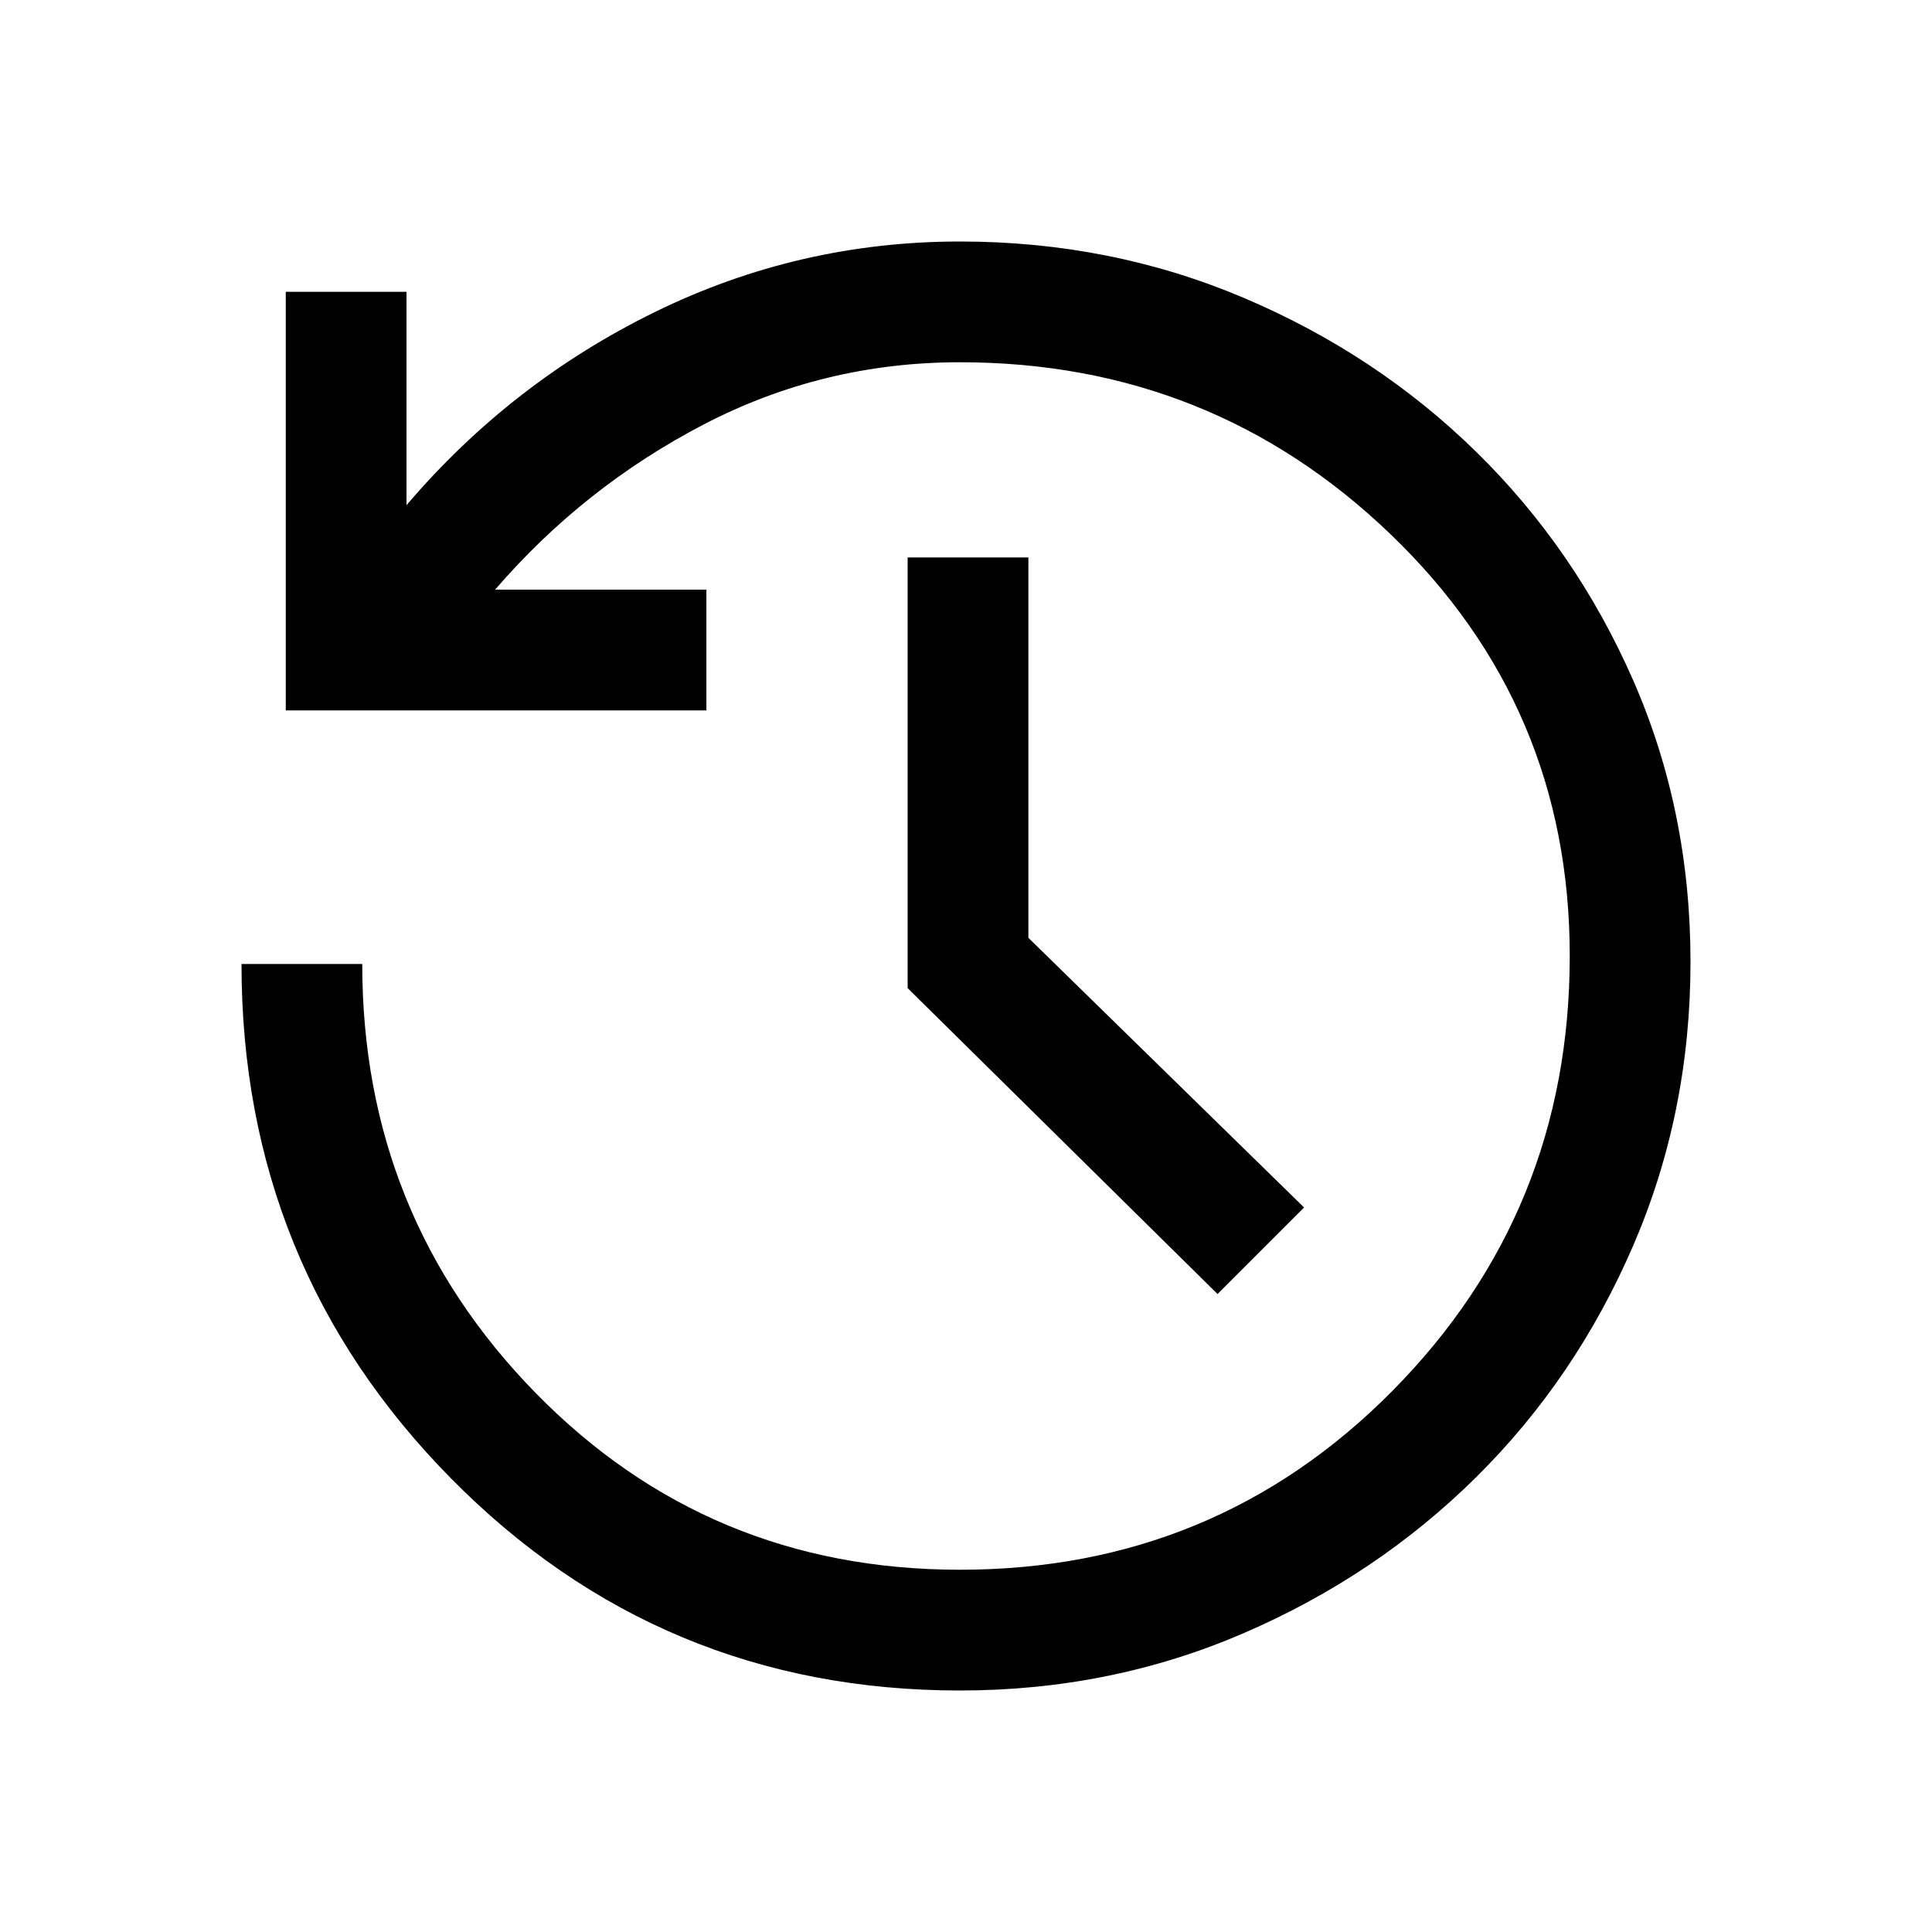
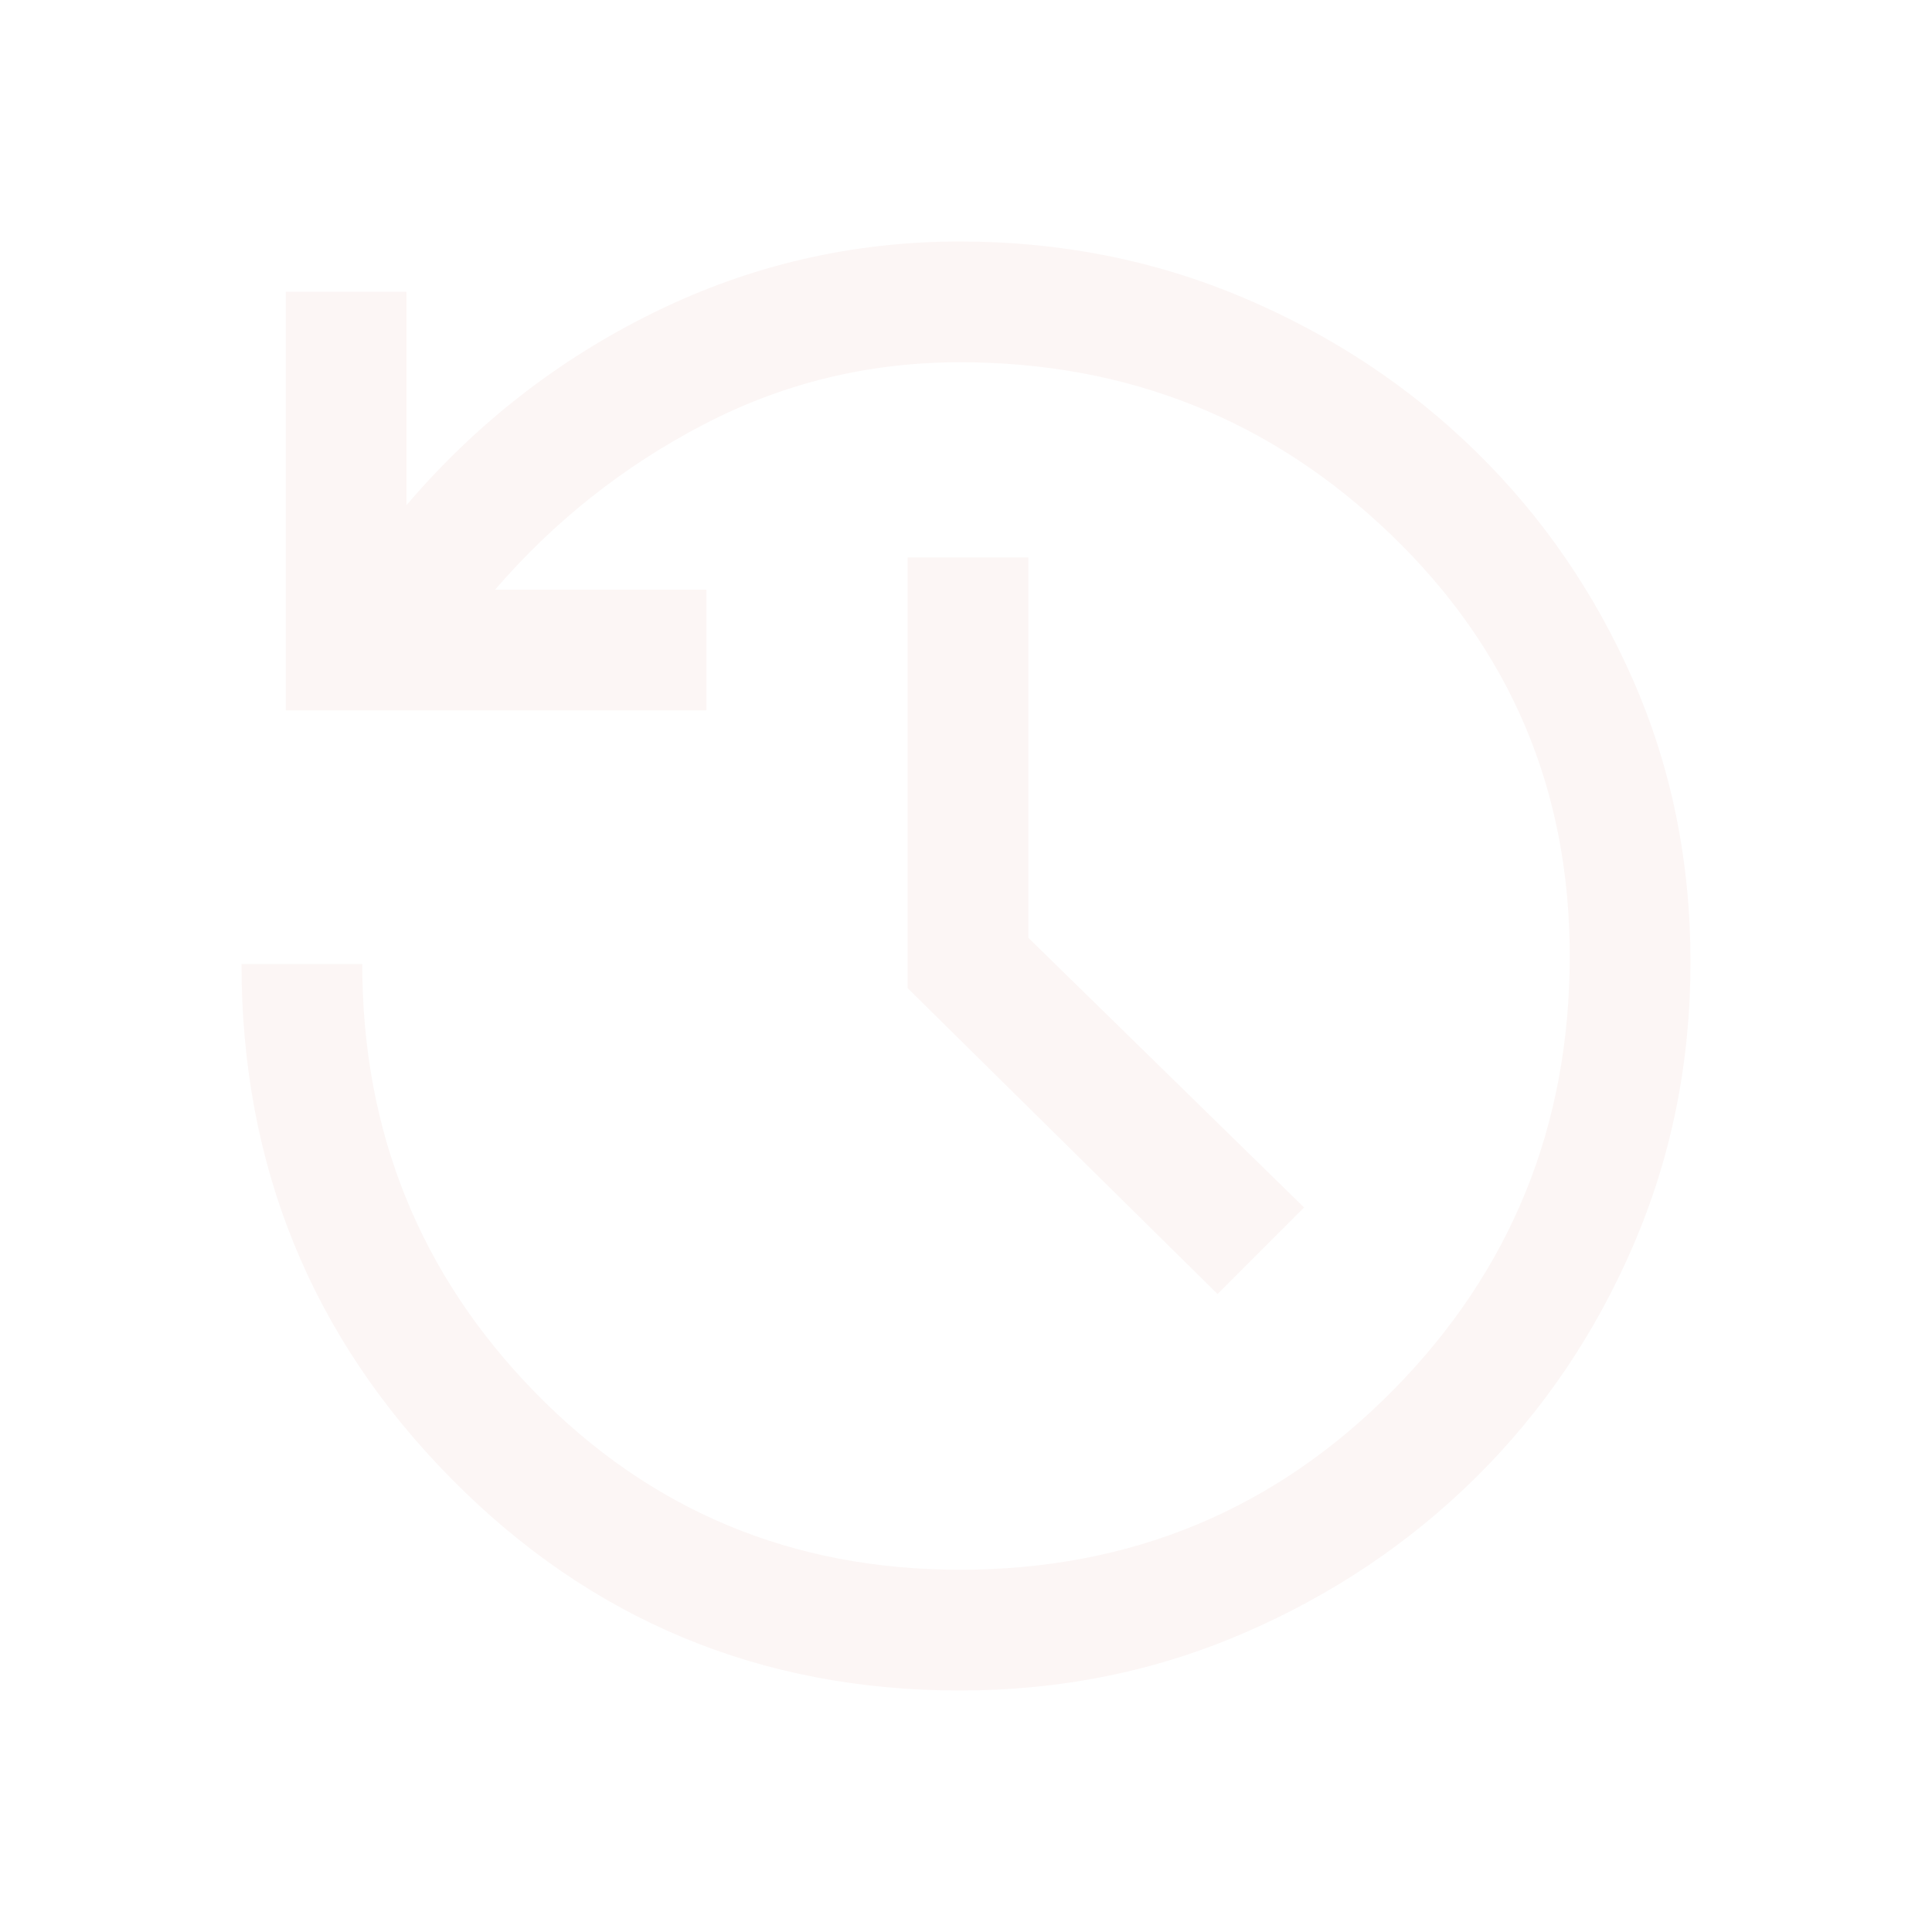
- <svg xmlns="http://www.w3.org/2000/svg" height="48" viewBox="0 96 960 960" width="48">
+ <svg xmlns="http://www.w3.org/2000/svg" fill="#FCF6F5FF" height="48" viewBox="0 96 960 960" width="48">
  <path d="M477 936q-149 0-253-105.5T120 575h60q0 125 86 213t211 88q127 0 215-89t88-216q0-124-89-209.5T477 276q-68 0-127.5 31T246 389h105v60H142V241h60v106q52-61 123.5-96T477 216q75 0 141 28t115.5 76.5Q783 369 811.5 434T840 574q0 75-28.5 141t-78 115Q684 879 618 907.5T477 936Zm128-197L451 587V373h60v189l137 134-43 43Z" />
</svg>
